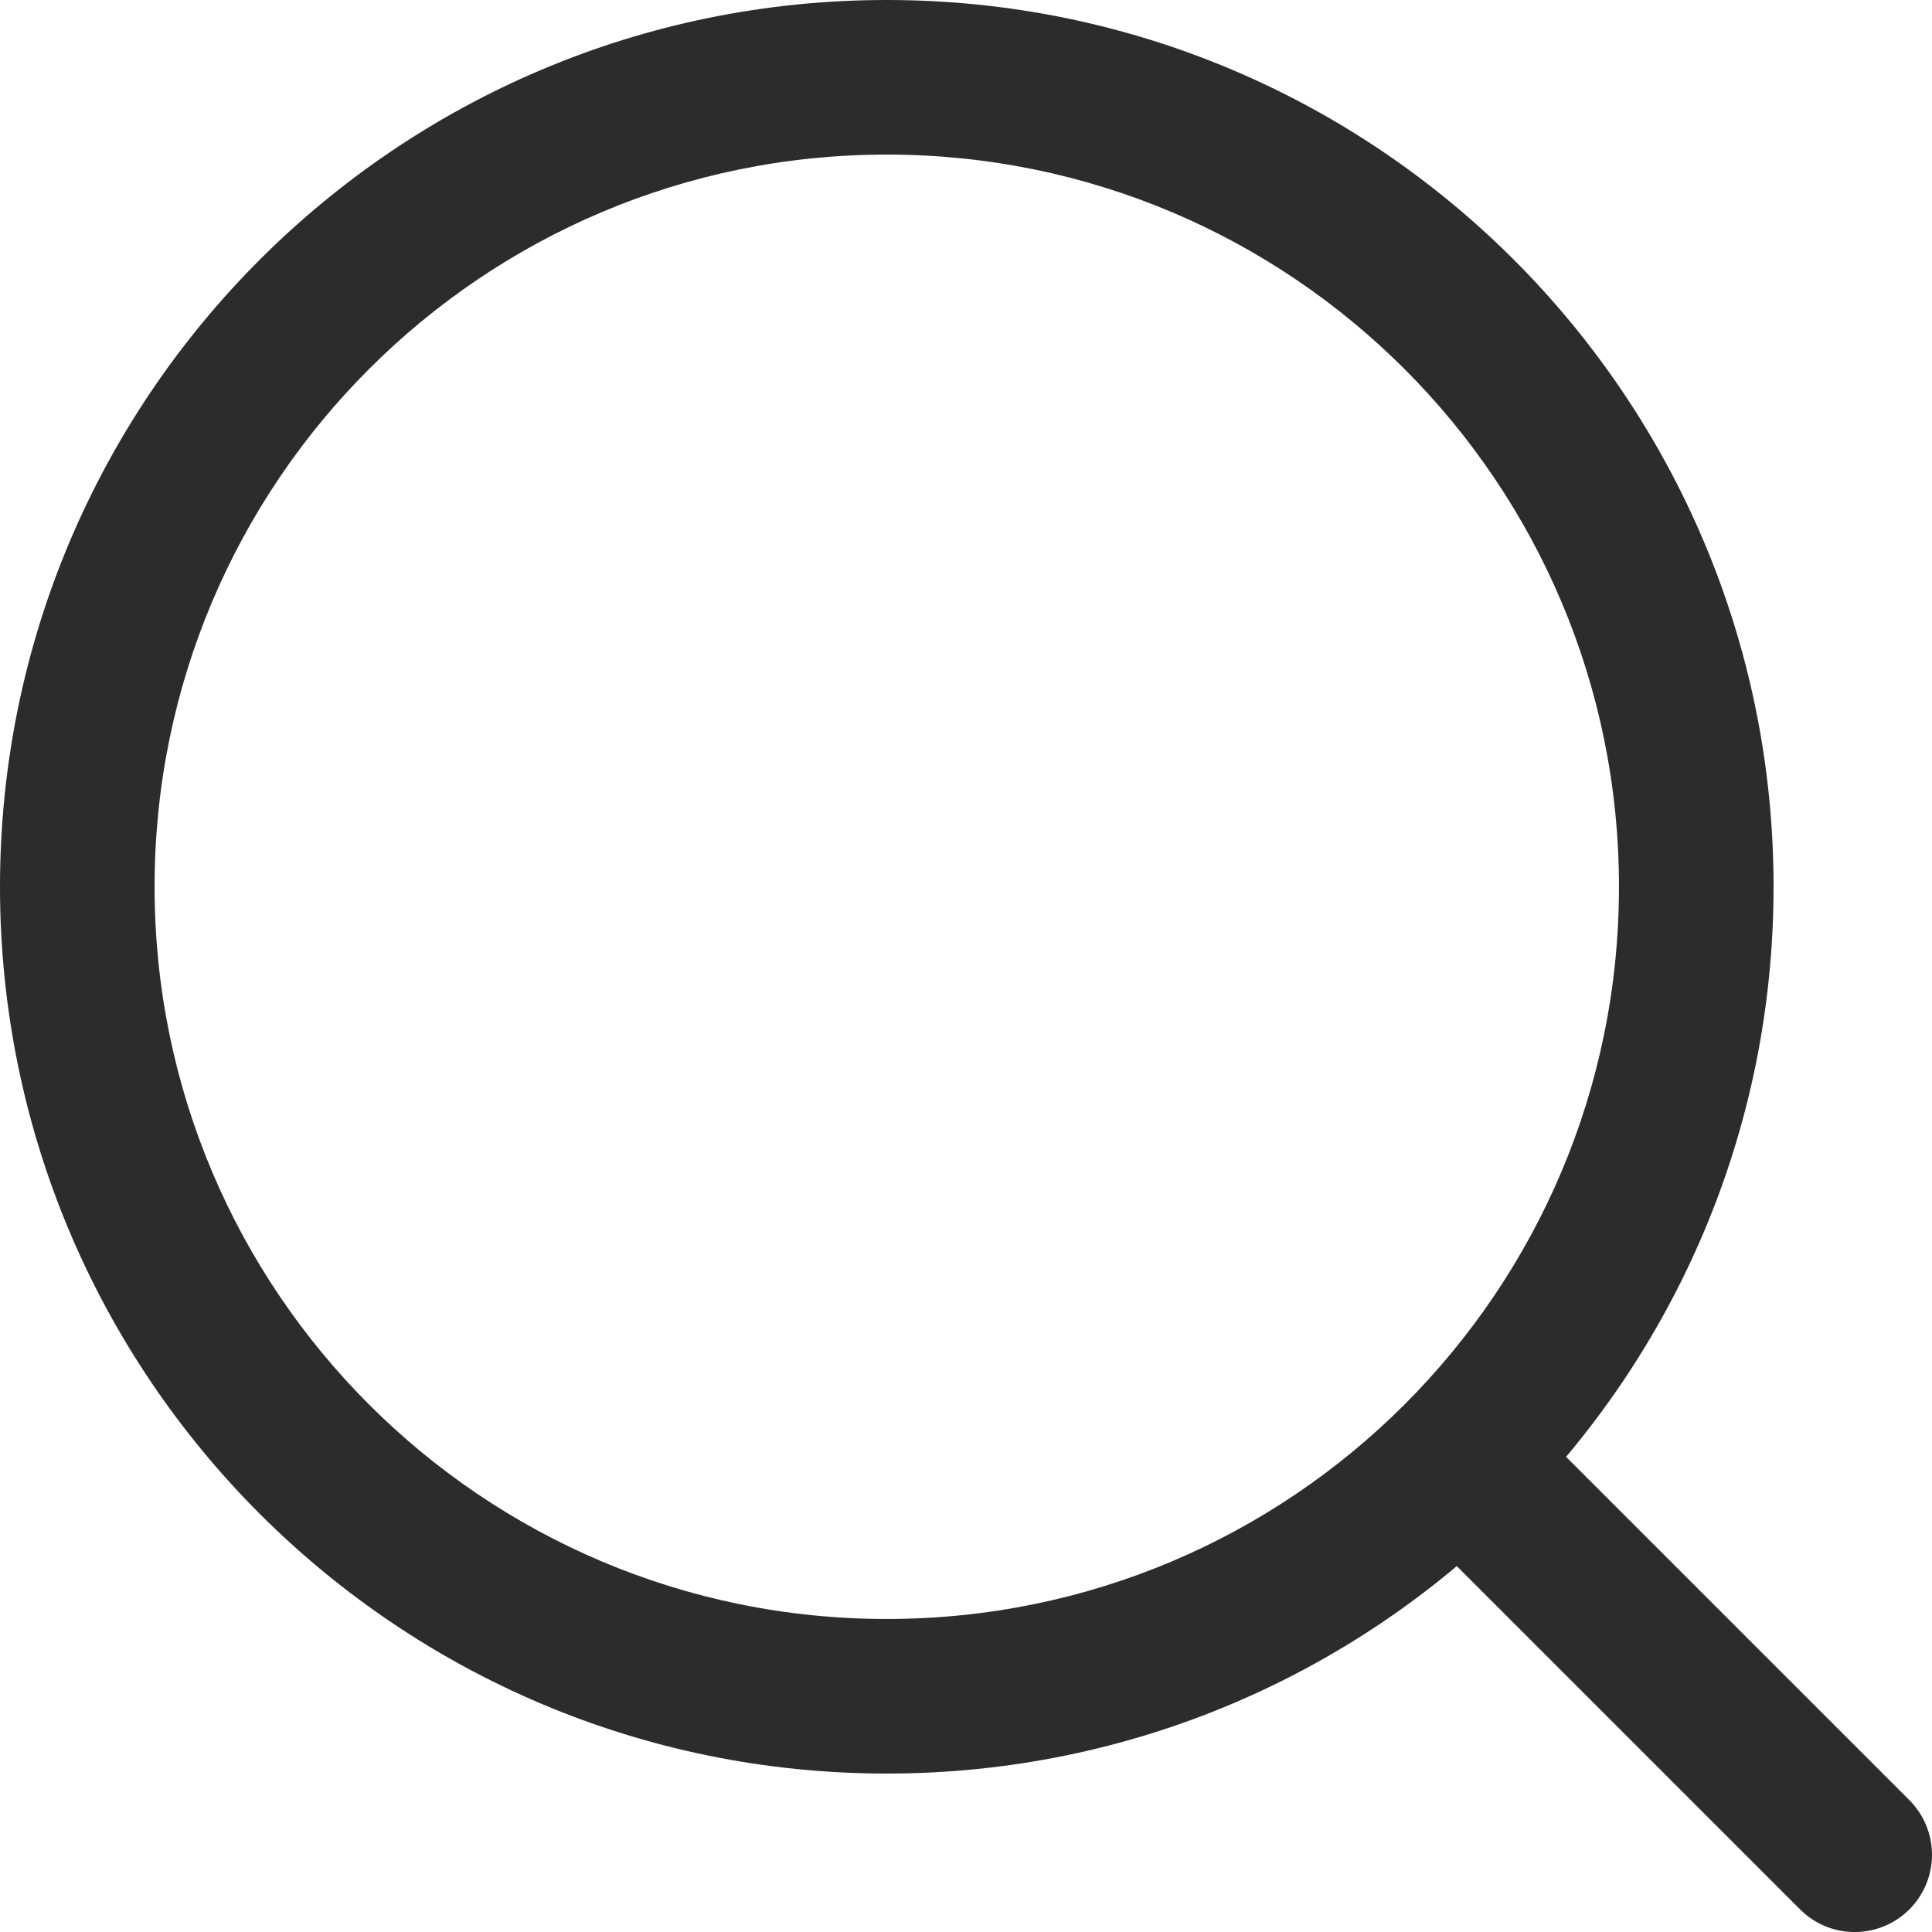
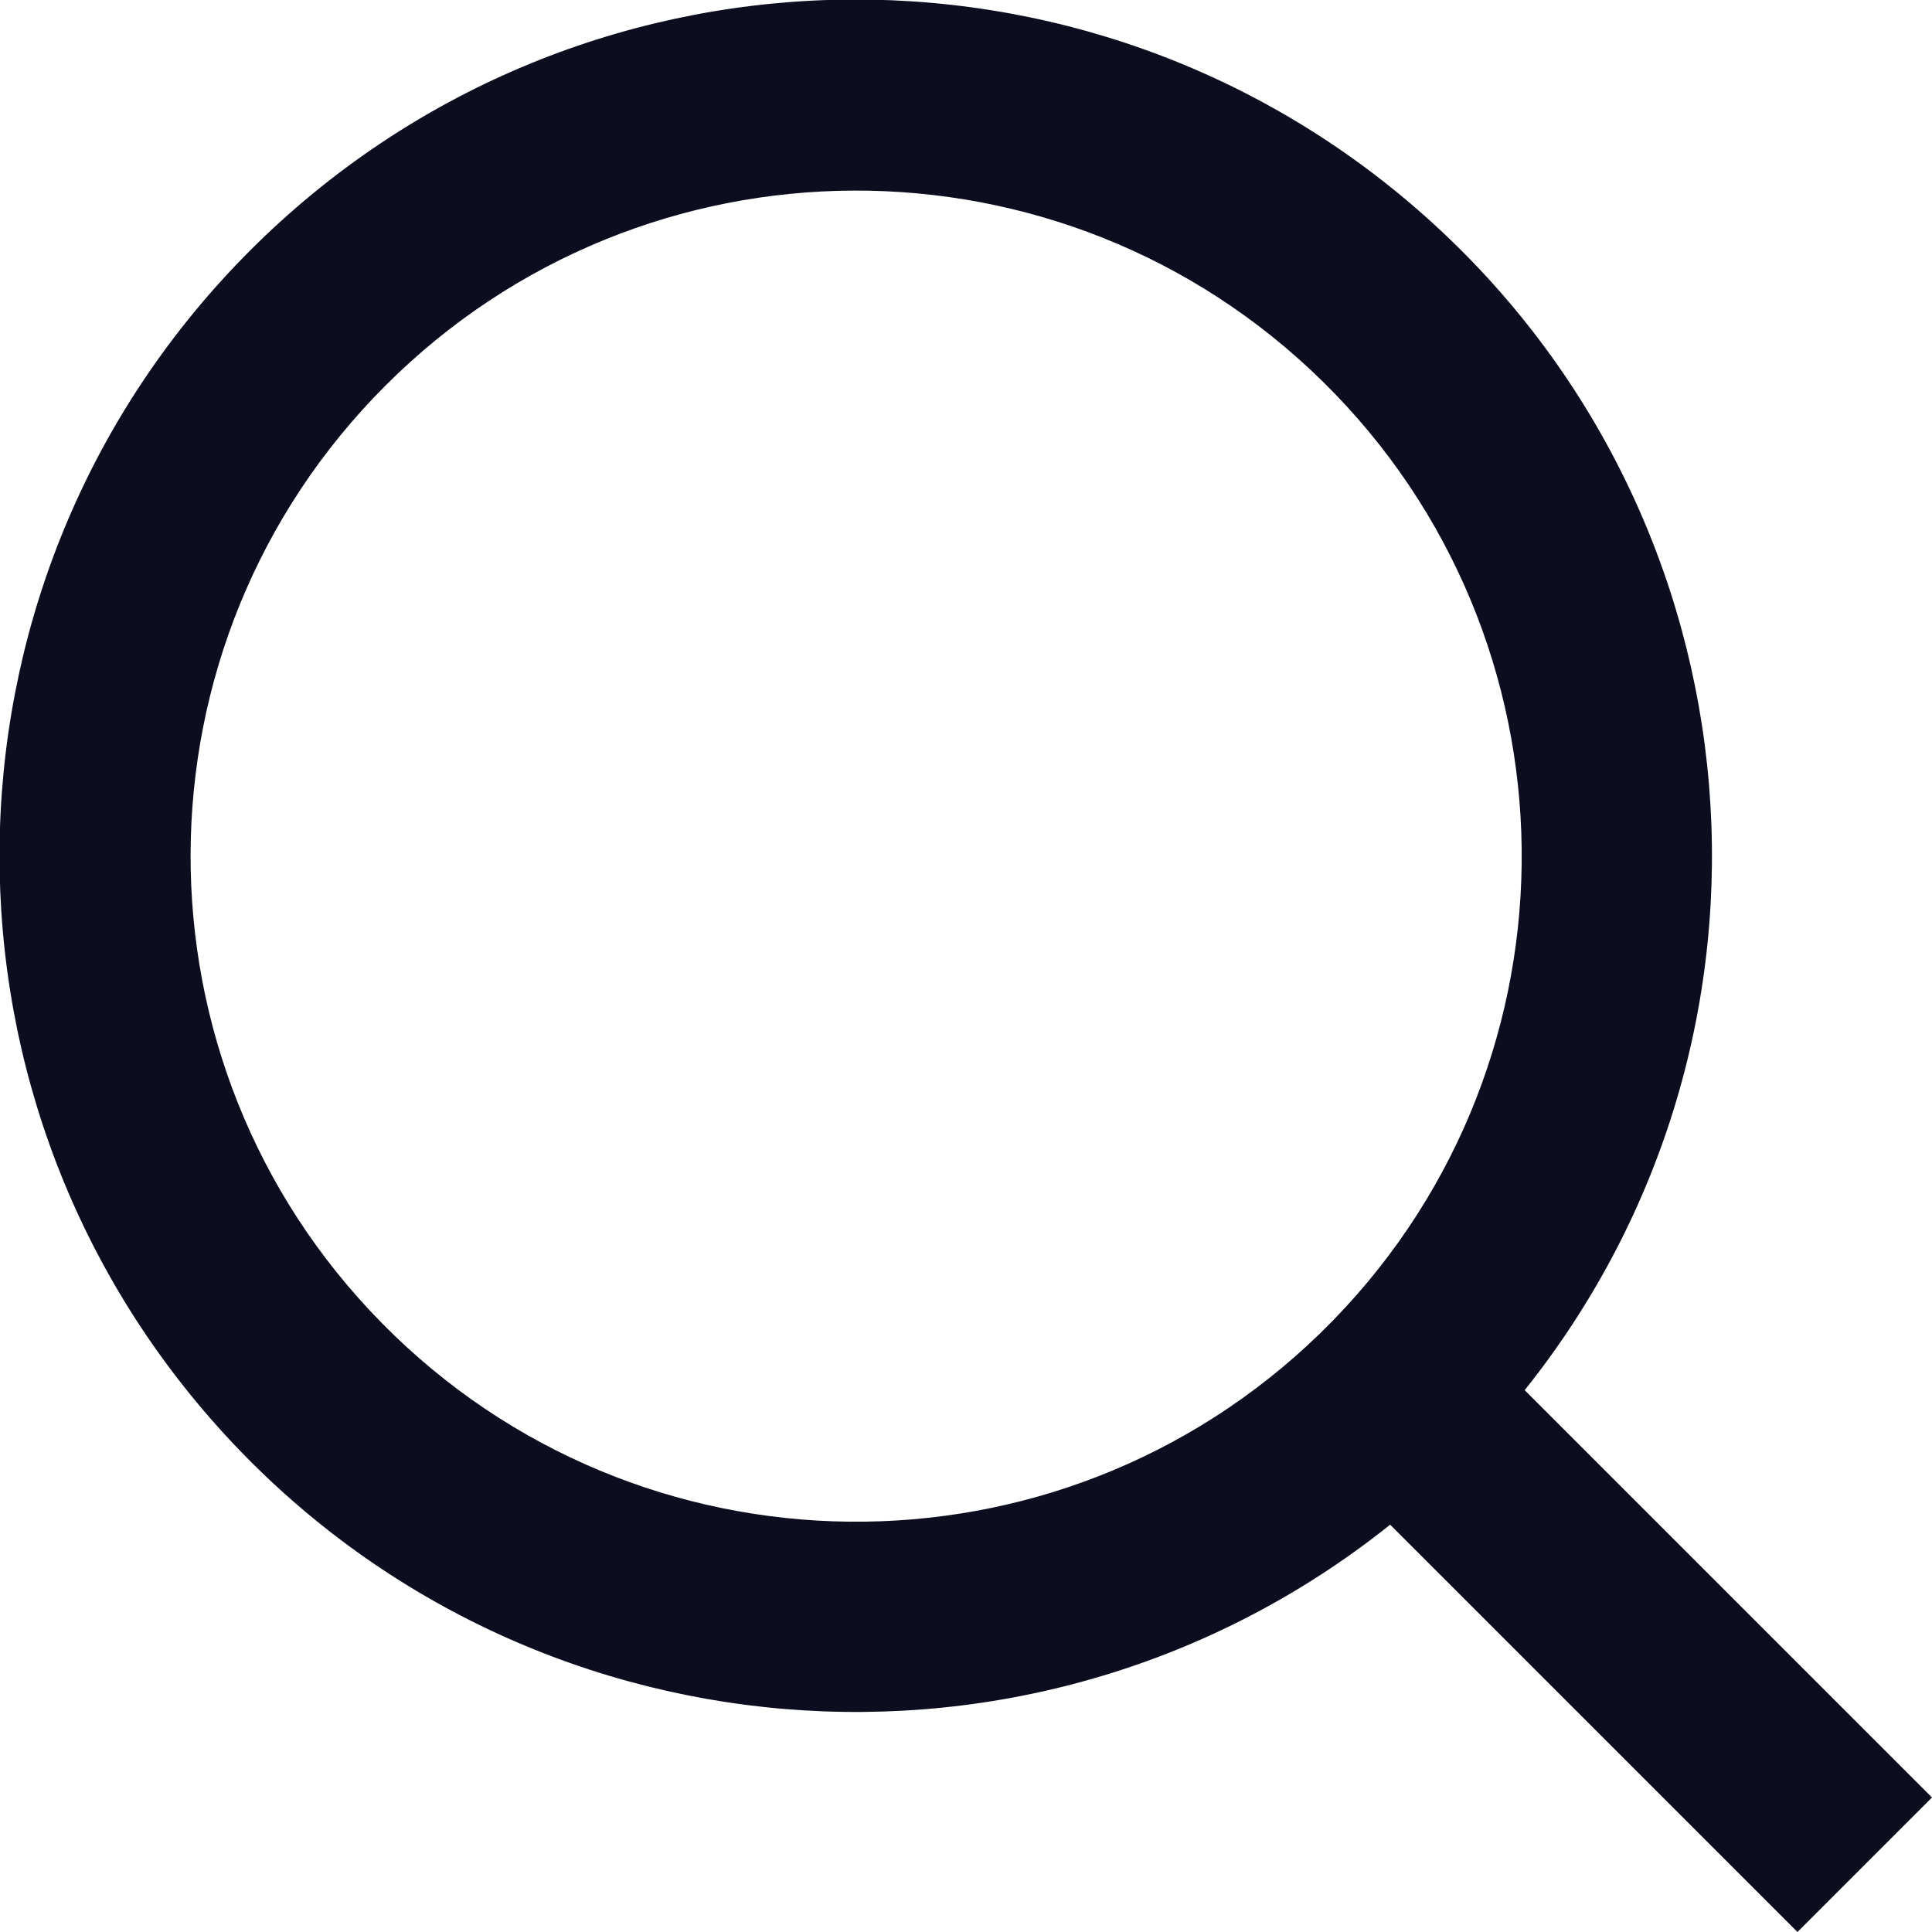
- <svg xmlns="http://www.w3.org/2000/svg" width="51.58" height="51.58" viewBox="0 0 51.58 51.58">
-   <g id="查找" transform="translate(-85.333 -85.333)">
-     <path id="路径_776" data-name="路径 776" d="M109.009,85.333a23.675,23.675,0,1,0,23.674,23.674,23.674,23.674,0,0,0-23.674-23.674Zm0,4.127A19.548,19.548,0,1,1,89.46,109.007,19.548,19.548,0,0,1,109.009,89.46Z" transform="translate(0 0)" fill="#2c2c2c" />
-     <path id="路径_777" data-name="路径 777" d="M704.151,704.17a2.063,2.063,0,0,1,2.785-.121l.132.121,10.085,10.085a2.063,2.063,0,0,1-2.786,3.038l-.132-.121L704.15,707.087a2.063,2.063,0,0,1,0-2.917Z" transform="translate(-580.844 -580.862)" fill="#2c2c2c" />
-   </g>
+ <svg xmlns="http://www.w3.org/2000/svg" width="39.208" height="39.208" viewBox="0 0 39.208 39.208">
+   <path id="search" d="M32.942,30.212l8.266,8.266-2.73,2.73-8.266-8.266a17.376,17.376,0,1,1,2.73-2.73ZM29.069,28.78a13.507,13.507,0,1,0-.289.289Z" transform="translate(-2 -2)" fill="#0c0e20" />
</svg>
